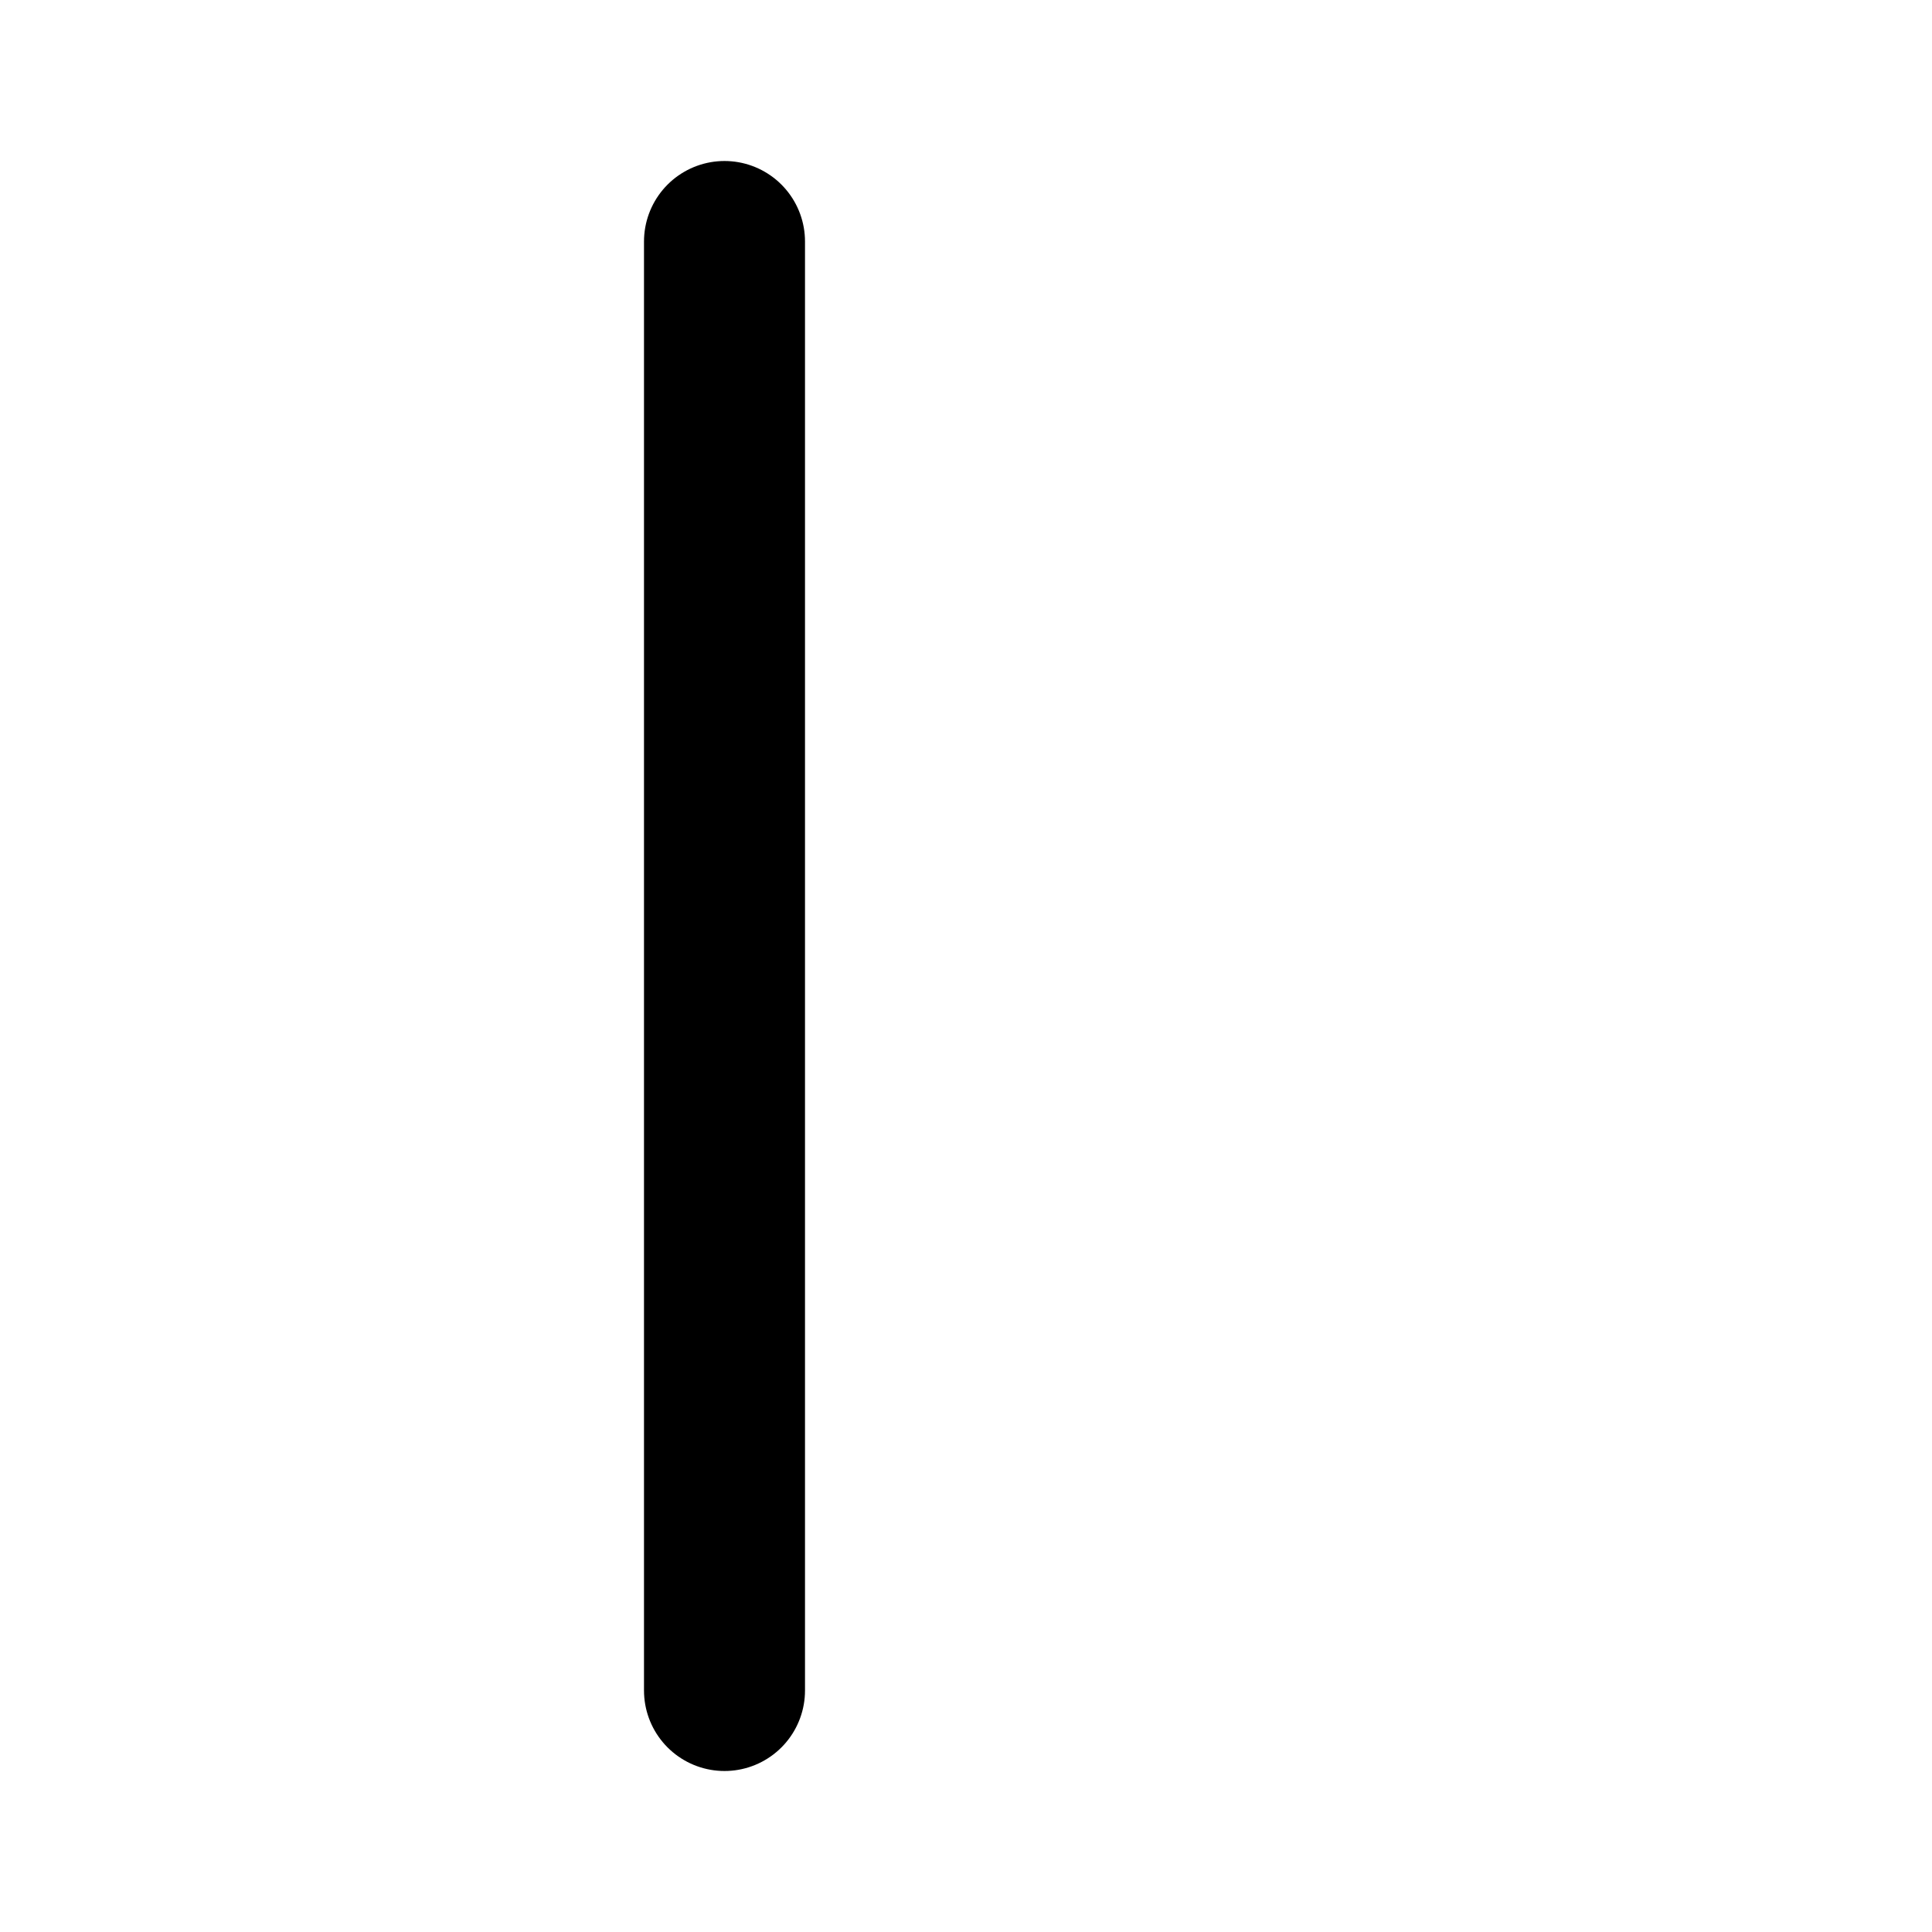
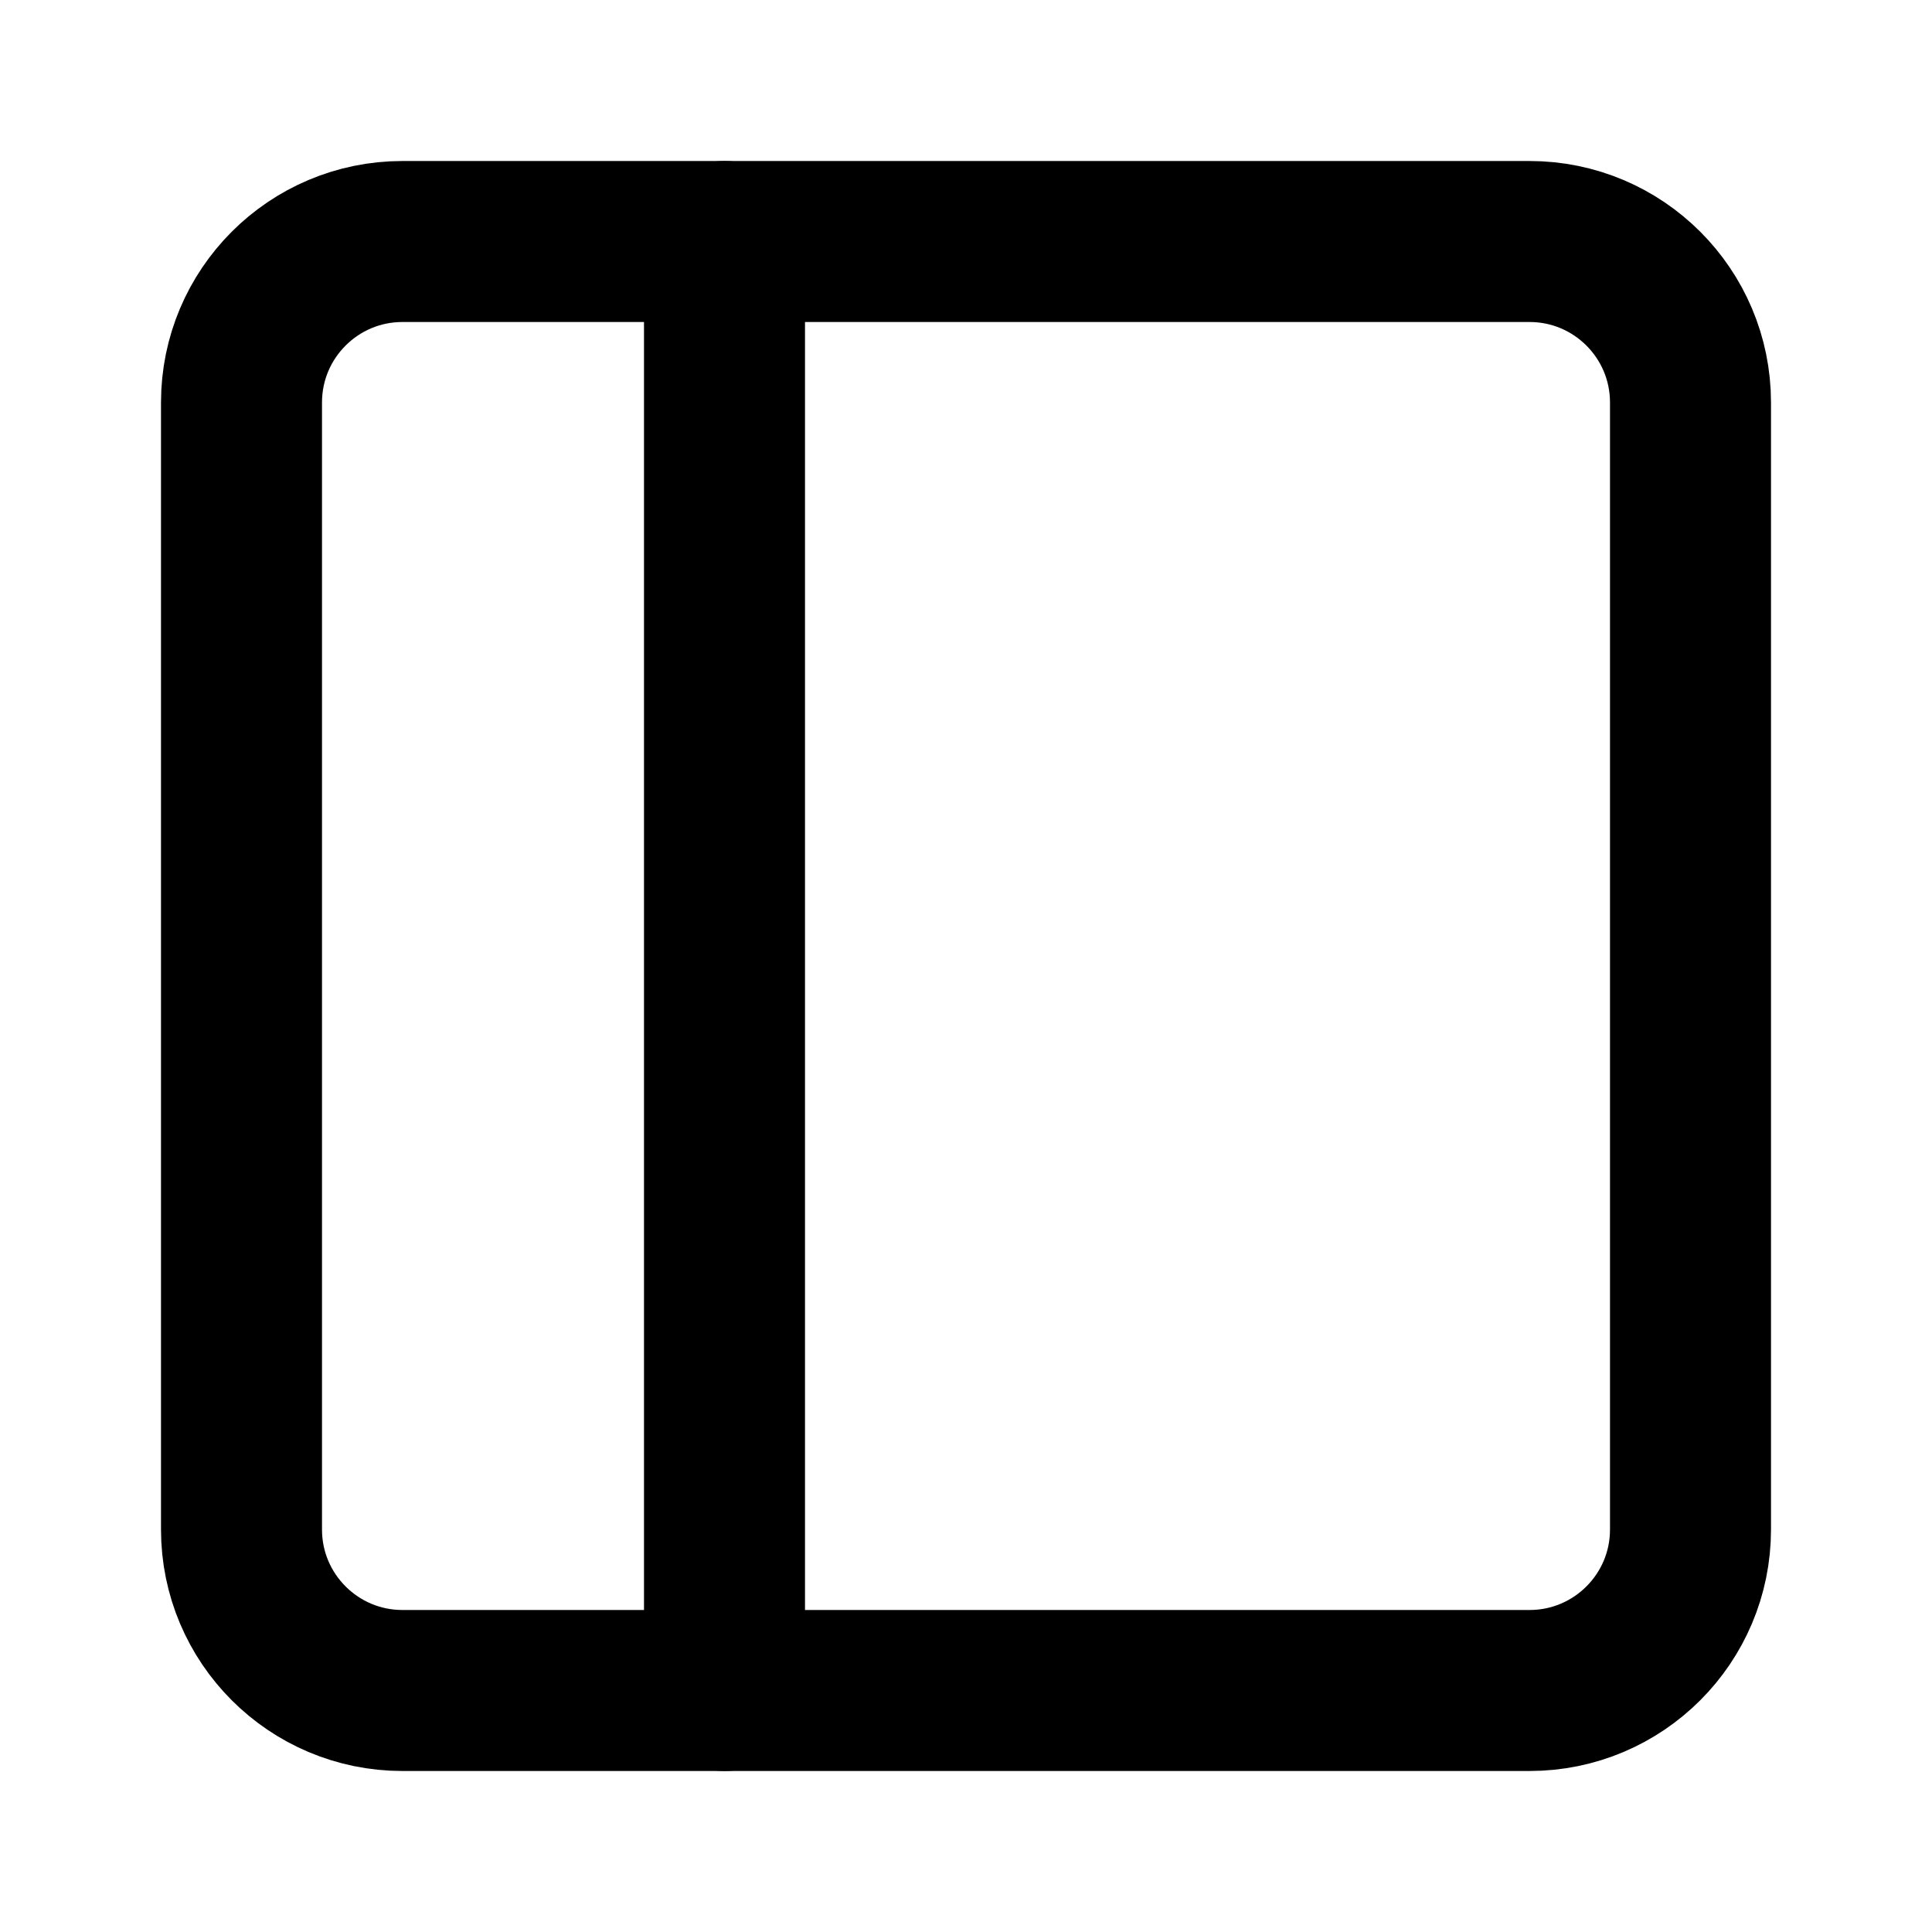
<svg xmlns="http://www.w3.org/2000/svg" viewBox="0 0 24 24" fill="none" stroke="currentColor" stroke-width="2" stroke-linecap="round" stroke-linejoin="round">
-   <rect x="3" y="3" rx="2" />
+   <rect width="18" height="18" x="3" y="3" rx="2" />
  <path d="M9 3v18" />
</svg>
